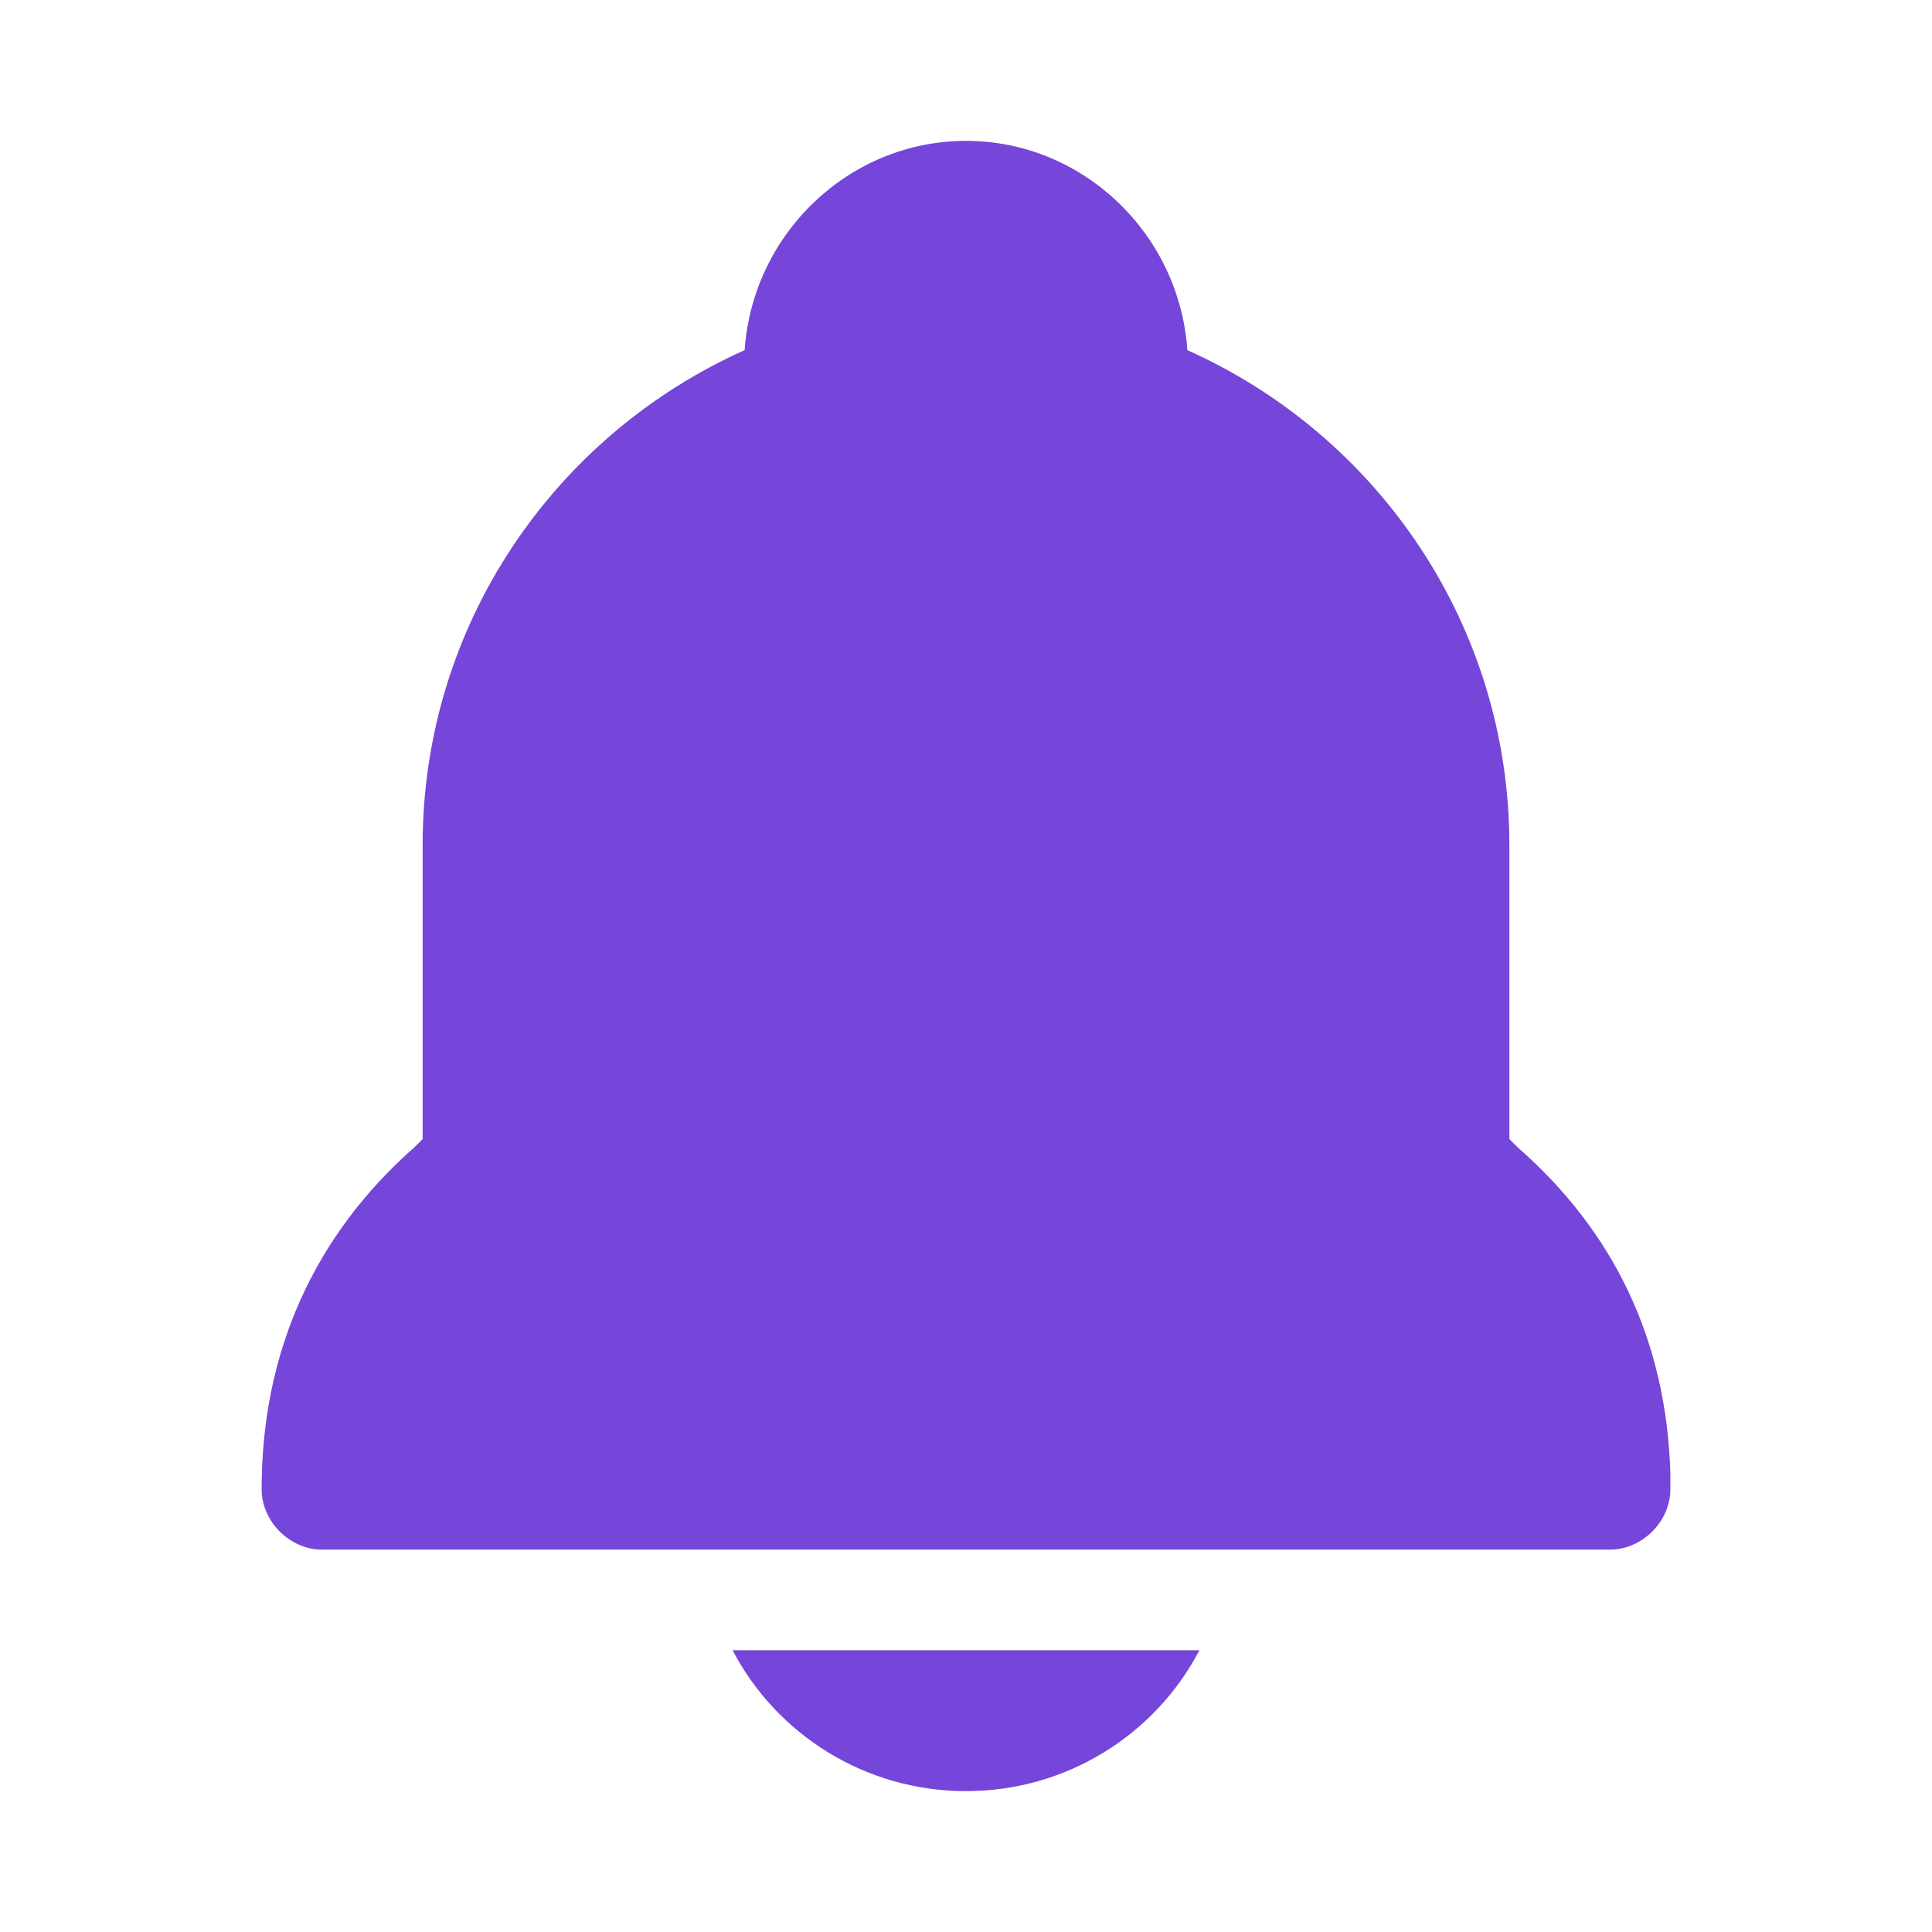
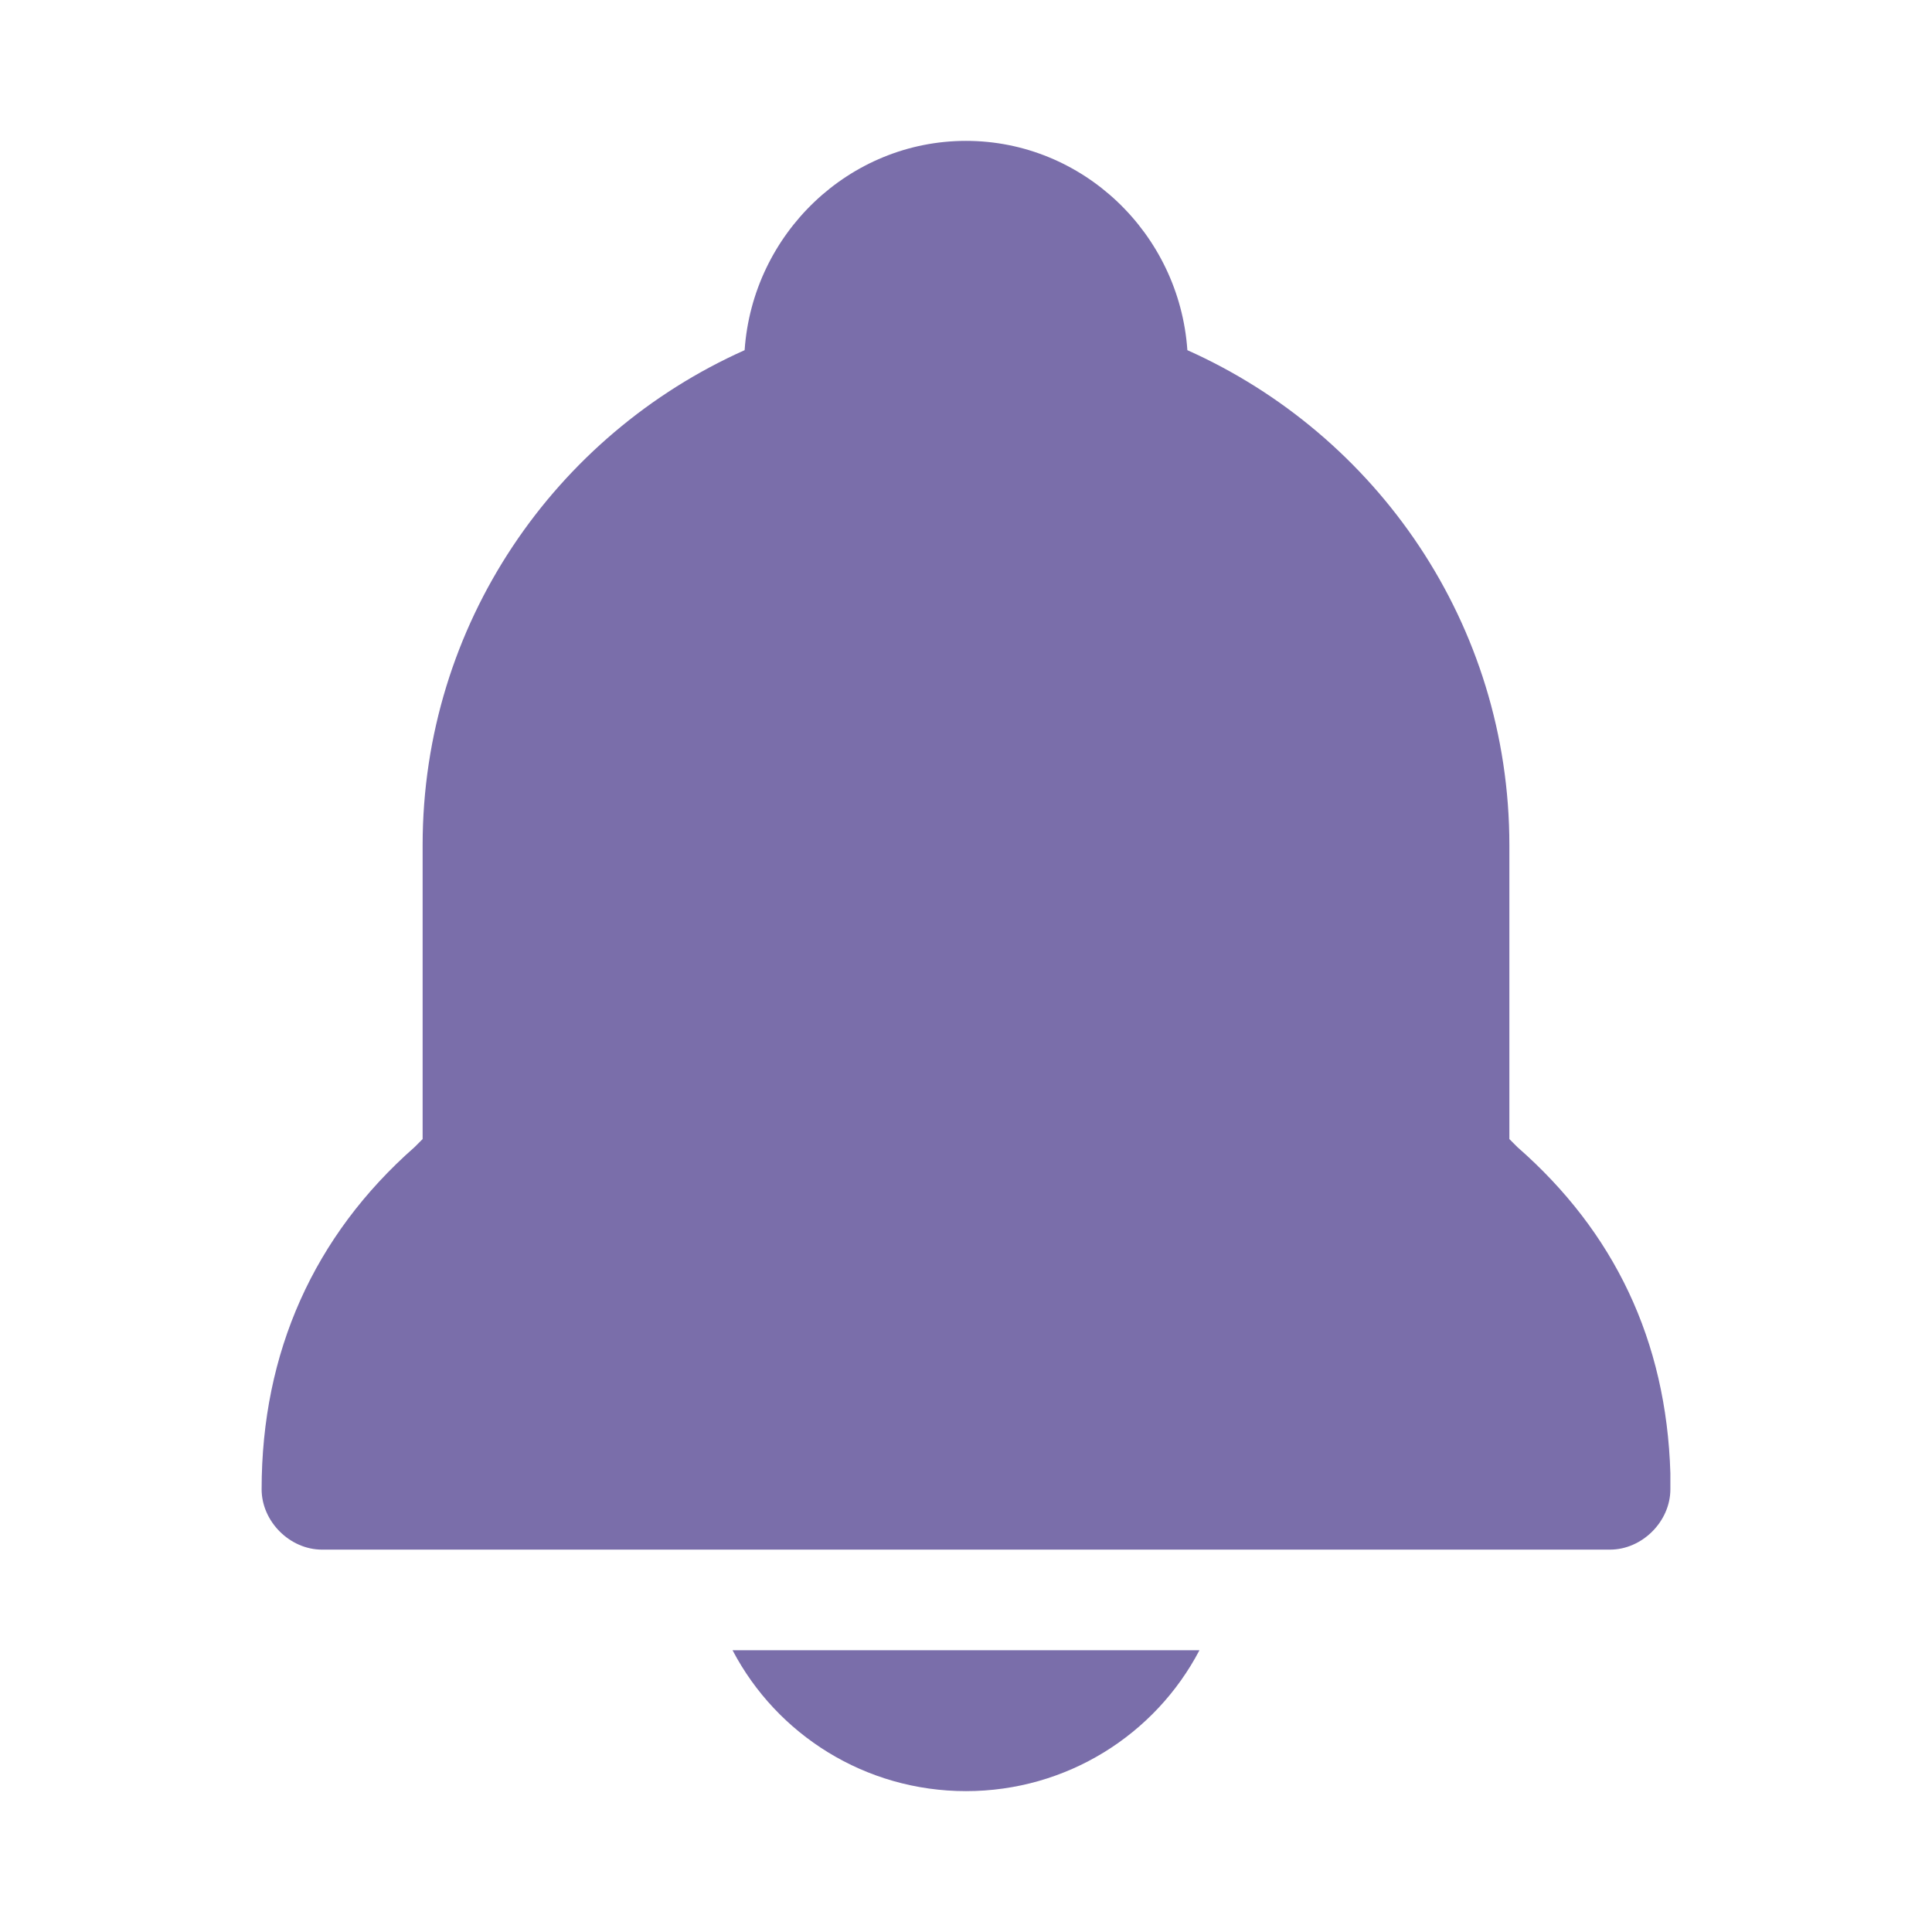
- <svg xmlns="http://www.w3.org/2000/svg" t="1714289706831" class="icon" viewBox="0 0 1024 1024" version="1.1" p-id="87876" width="200" height="200">
-   <path d="M388.267 874.667c23.467 44.8 70.4 74.667 123.733 74.667s100.267-29.867 123.733-74.667H388.267zM885.333 780.8c-2.133-70.4-29.867-128-81.067-172.8l-4.267-4.267V448c0-117.333-70.4-217.6-170.667-262.4-4.267-61.867-55.467-110.933-117.333-110.933s-113.067 49.067-117.333 110.933c-100.267 44.8-170.667 145.067-170.667 262.4v155.733l-4.267 4.267c-53.333 46.933-81.067 108.8-81.067 181.333 0 17.067 14.933 32 32 32h682.667c17.067 0 32-14.933 32-32v-8.533z" fill="#7645d9" p-id="87877" />
+ <svg xmlns="http://www.w3.org/2000/svg" t="1714959033234" class="icon" viewBox="0 0 1024 1024" version="1.1" p-id="5362" width="200" height="200">
+   <path d="M388.267 874.667c23.467 44.8 70.4 74.667 123.733 74.667s100.267-29.867 123.733-74.667H388.267zM885.333 780.8c-2.133-70.4-29.867-128-81.067-172.8l-4.267-4.267V448c0-117.333-70.4-217.6-170.667-262.4-4.267-61.867-55.467-110.933-117.333-110.933s-113.067 49.067-117.333 110.933c-100.267 44.8-170.667 145.067-170.667 262.4v155.733l-4.267 4.267c-53.333 46.933-81.067 108.8-81.067 181.333 0 17.067 14.933 32 32 32h682.667c17.067 0 32-14.933 32-32v-8.533z" fill="#7a6eaa" p-id="5363" />
</svg>
